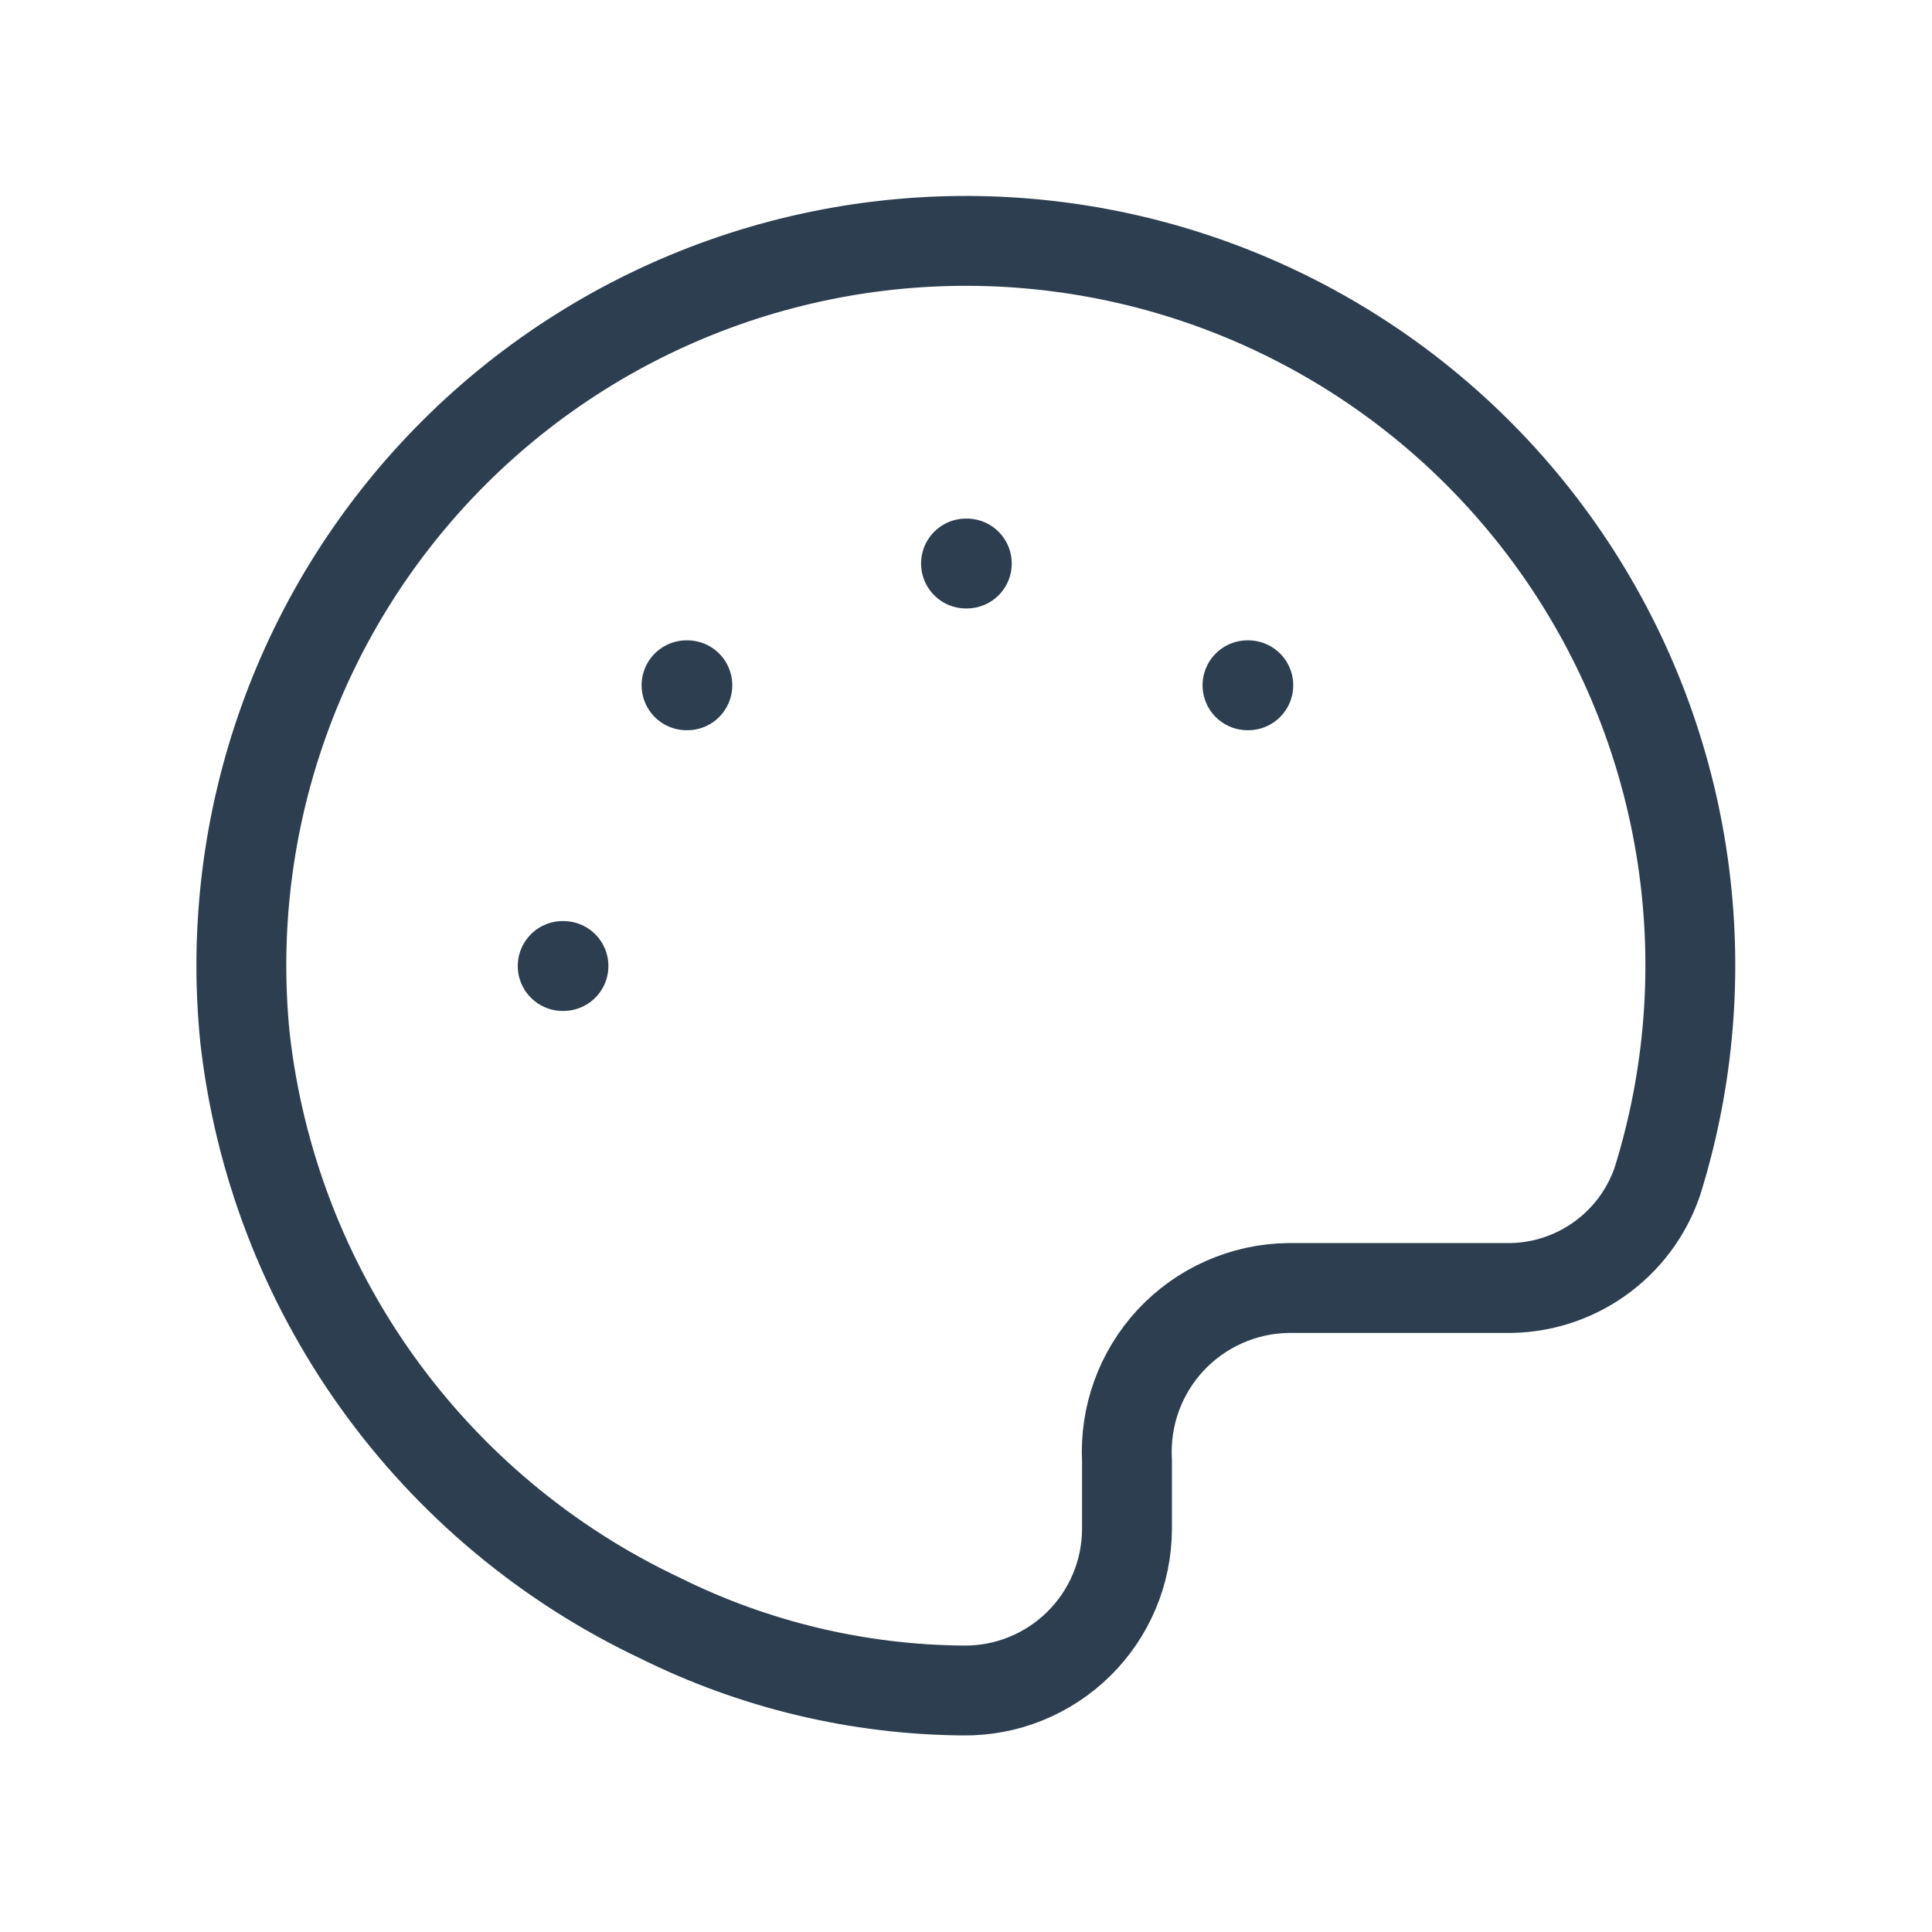
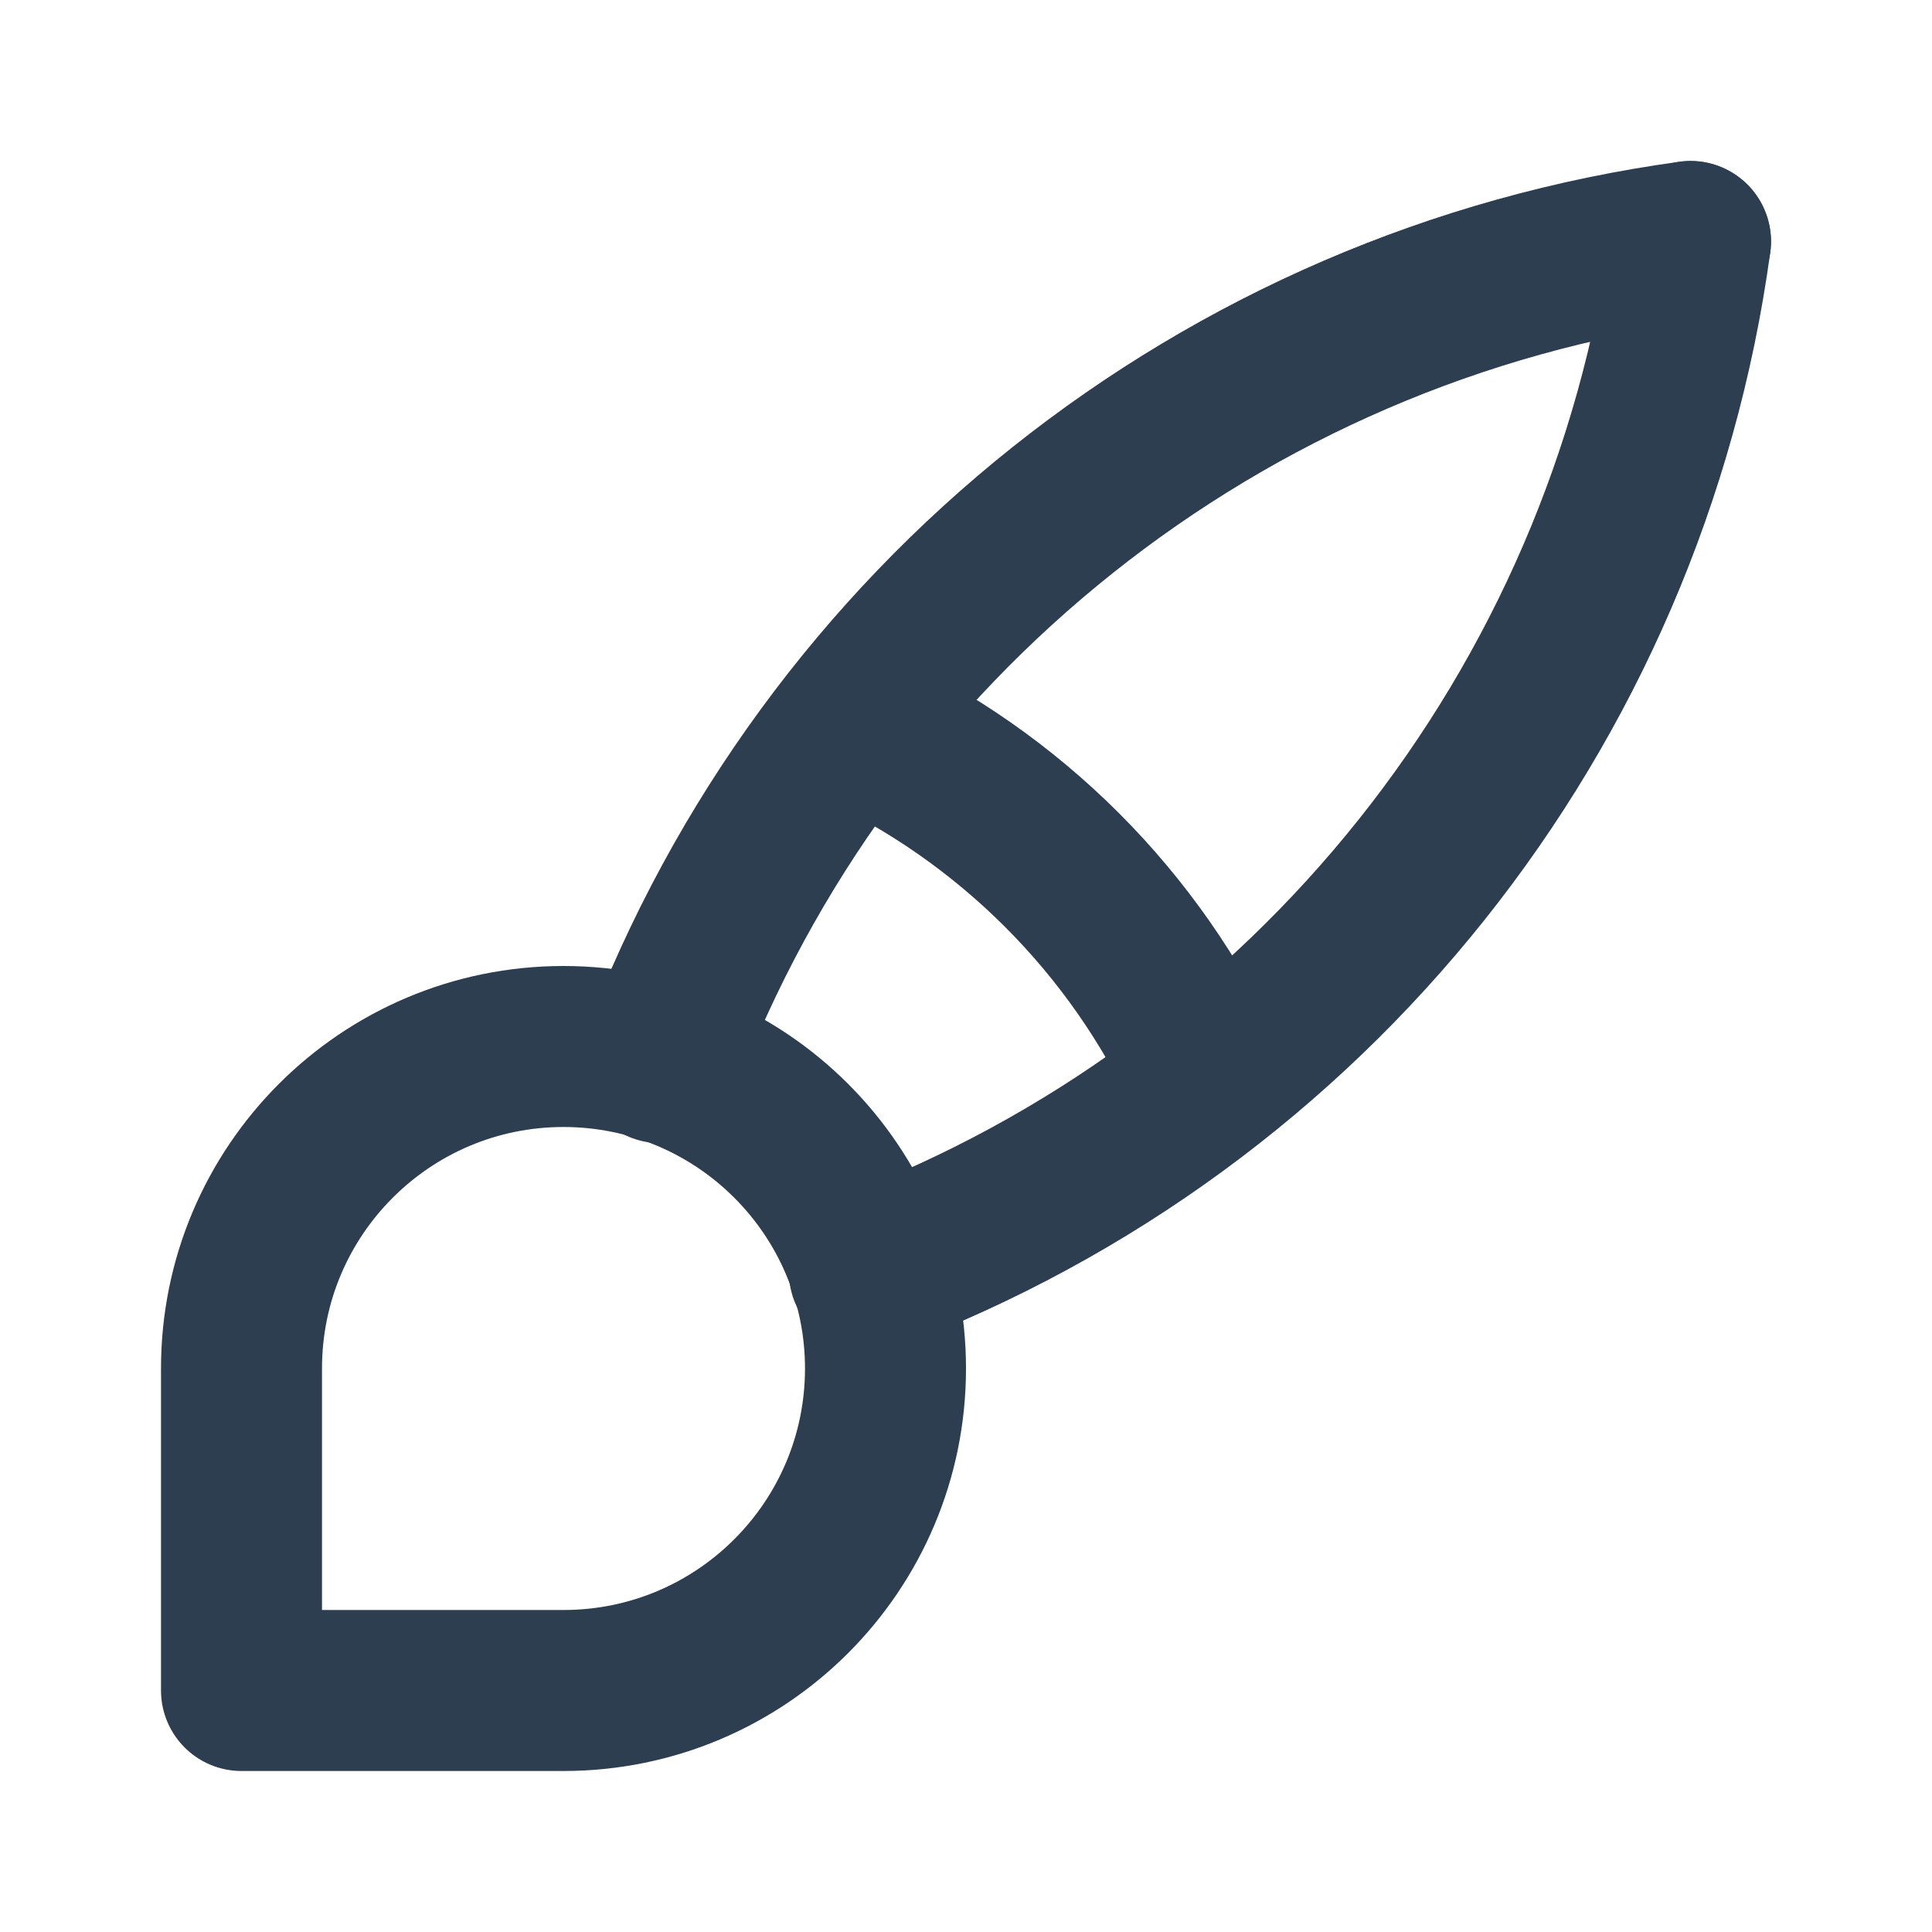
- <svg xmlns="http://www.w3.org/2000/svg" width="43" height="43" viewBox="0 0 43 43" fill="none">
-   <path d="M21.5 12.542H21.518M27.765 15.252H27.783M15.28 15.252H15.298M12.524 21.5H12.541M28.666 28.667H33.515C34.256 28.678 34.981 28.455 35.587 28.028C36.194 27.602 36.649 26.994 36.888 26.293C37.601 24.011 37.797 21.598 37.463 19.231C37.129 16.863 36.272 14.6 34.955 12.604C33.638 10.609 31.894 8.931 29.849 7.693C27.803 6.454 25.508 5.686 23.13 5.444C20.751 5.202 18.348 5.492 16.095 6.293C13.842 7.094 11.796 8.385 10.104 10.075C8.412 11.764 7.116 13.809 6.312 16.06C5.507 18.312 5.214 20.714 5.452 23.093C5.763 25.856 6.775 28.493 8.392 30.754C10.009 33.015 12.178 34.826 14.691 36.013C16.791 37.056 19.1 37.607 21.444 37.625C21.919 37.63 22.389 37.541 22.829 37.363C23.269 37.185 23.67 36.922 24.008 36.589C24.346 36.256 24.615 35.86 24.799 35.423C24.984 34.986 25.08 34.516 25.083 34.042V32.506C25.057 32.017 25.13 31.527 25.297 31.066C25.465 30.605 25.723 30.183 26.058 29.824C26.392 29.466 26.796 29.178 27.244 28.98C27.692 28.781 28.176 28.674 28.666 28.667Z" stroke="#2C3E50" stroke-width="2" stroke-linecap="round" stroke-linejoin="round" />
+ <svg xmlns="http://www.w3.org/2000/svg" width="24" height="24" viewBox="0 0 24 24" fill="none" stroke="#2C3E50" stroke-width="2" stroke-linecap="round" stroke-linejoin="round" class="icon icon-tabler icons-tabler-outline icon-tabler-brush">
+   <path stroke="none" d="M0 0h24v24H0z" fill="none" />
+   <path d="M3 21v-4a4 4 0 1 1 4 4h-4" />
+   <path d="M21 3a16 16 0 0 0 -12.8 10.2" />
+   <path d="M21 3a16 16 0 0 1 -10.2 12.8" />
+   <path d="M10.6 9a9 9 0 0 1 4.4 4.4" />
</svg>
